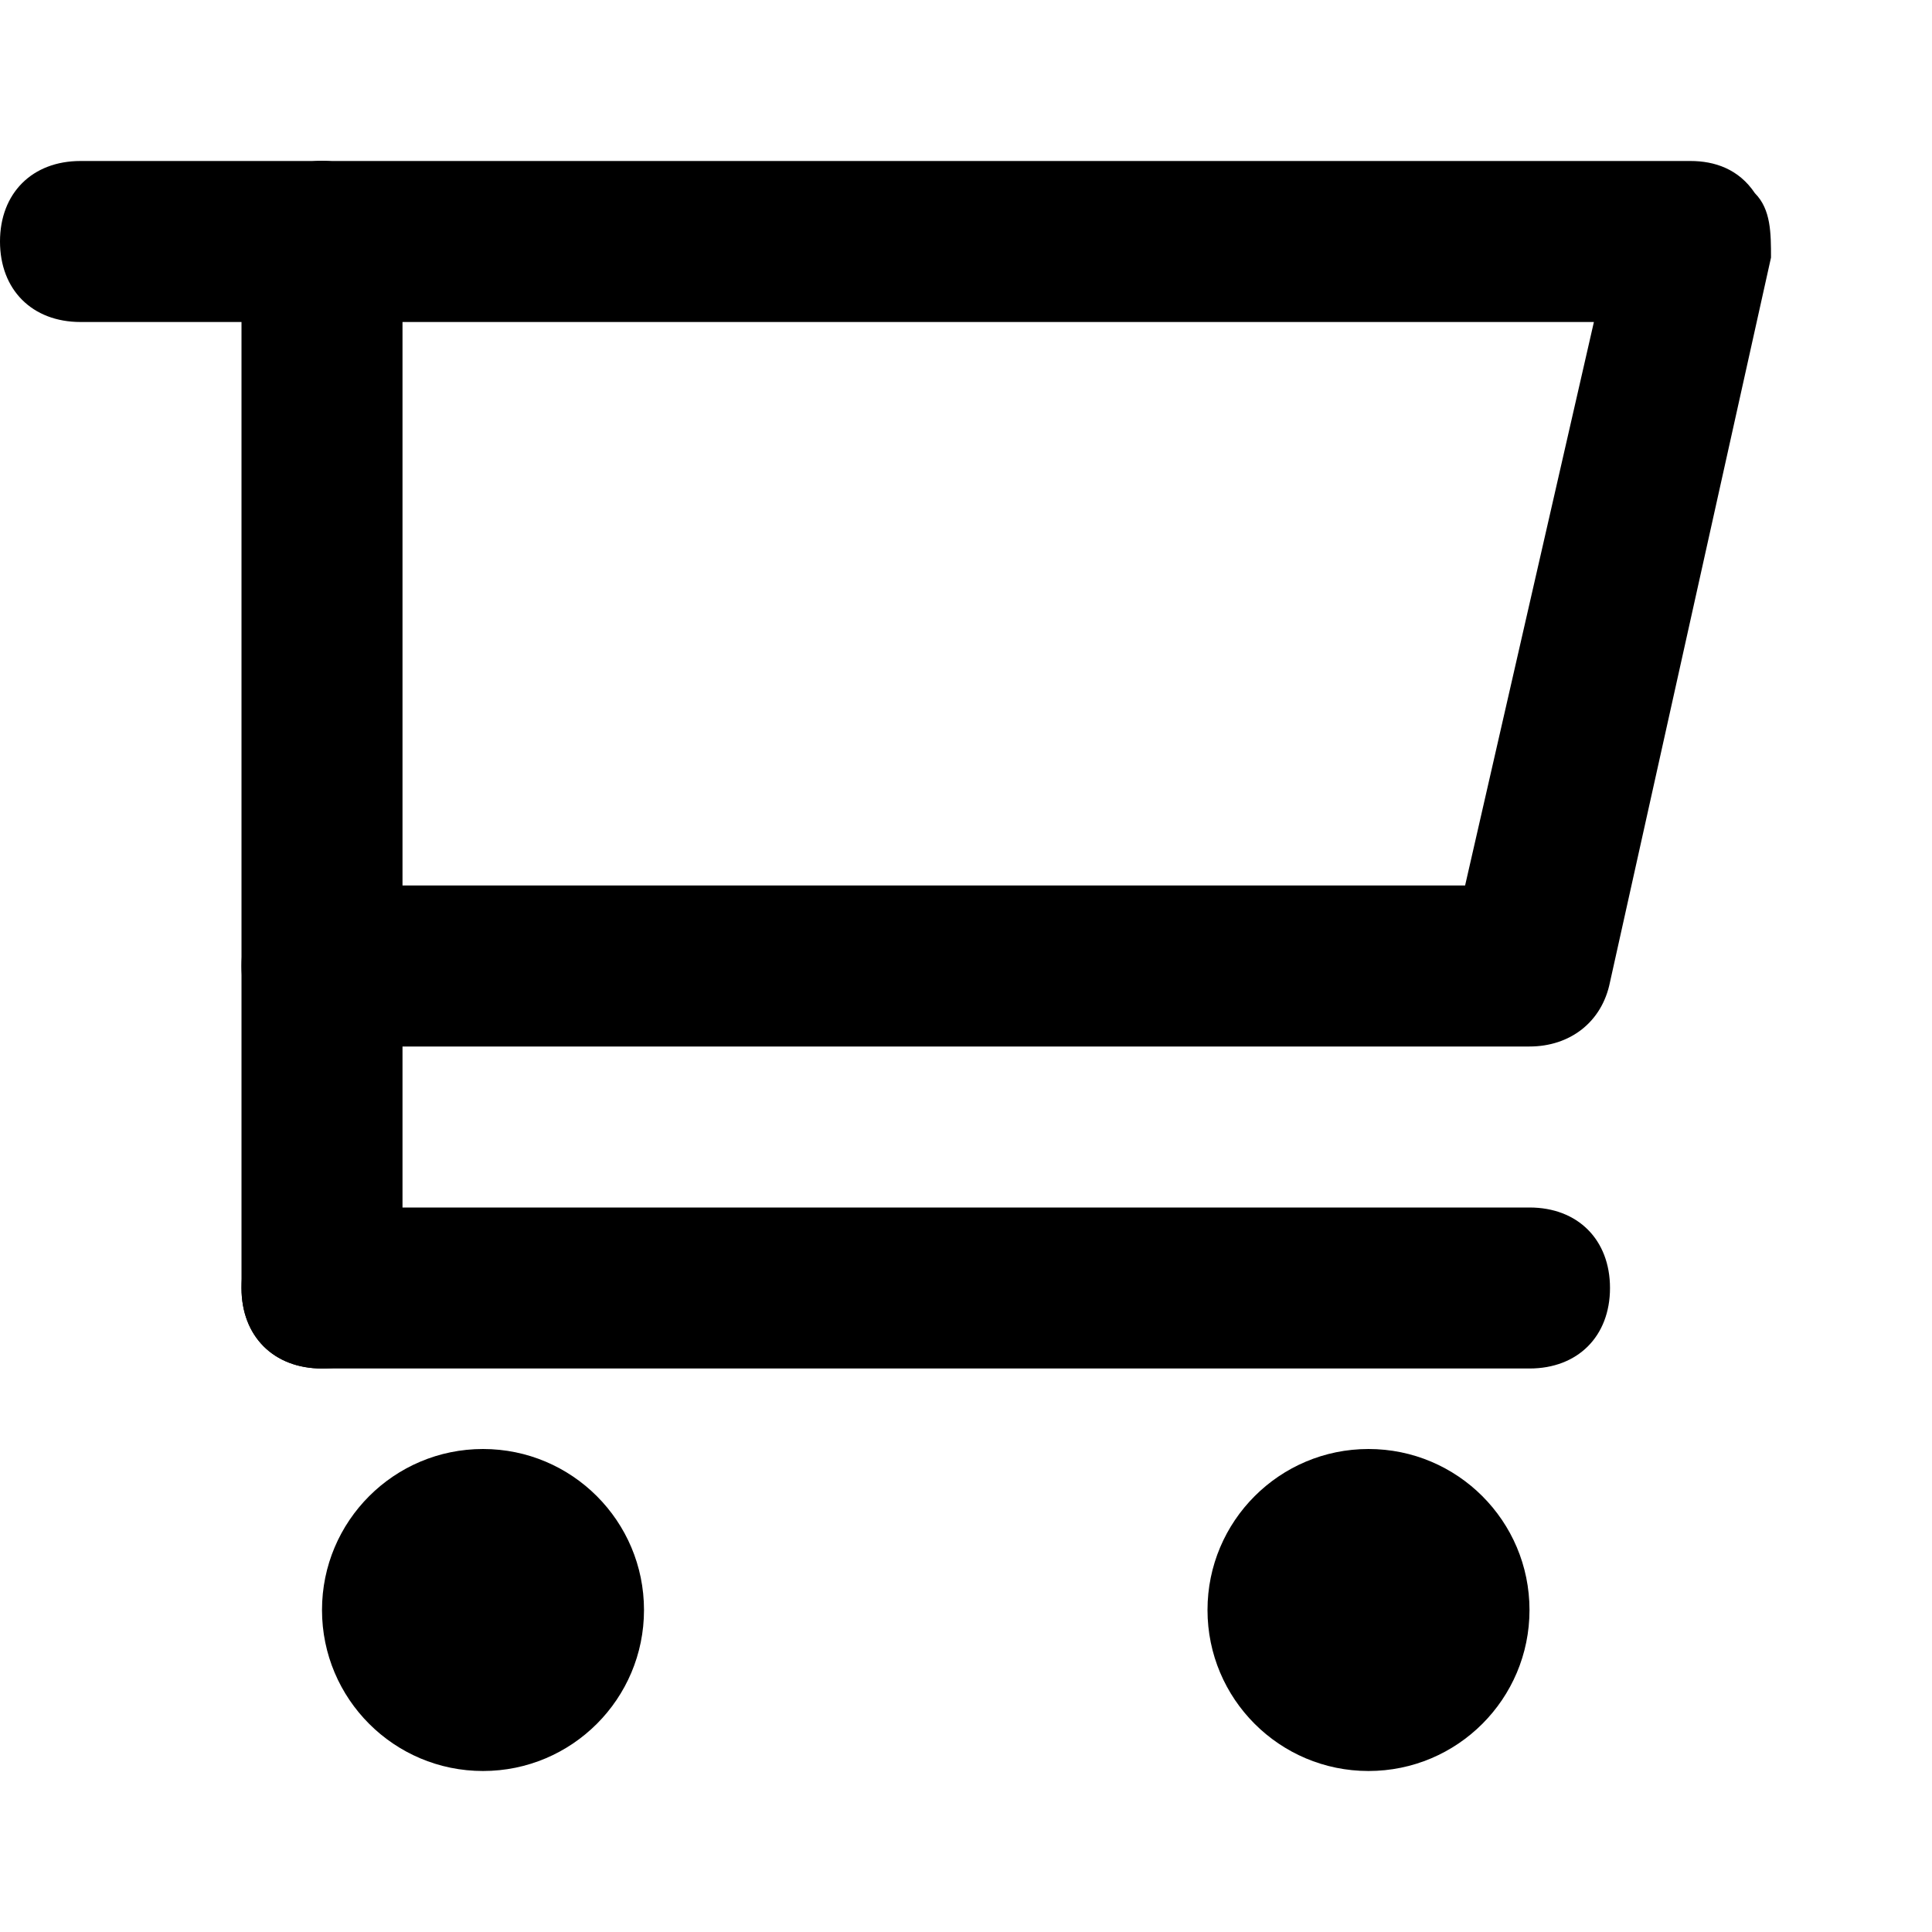
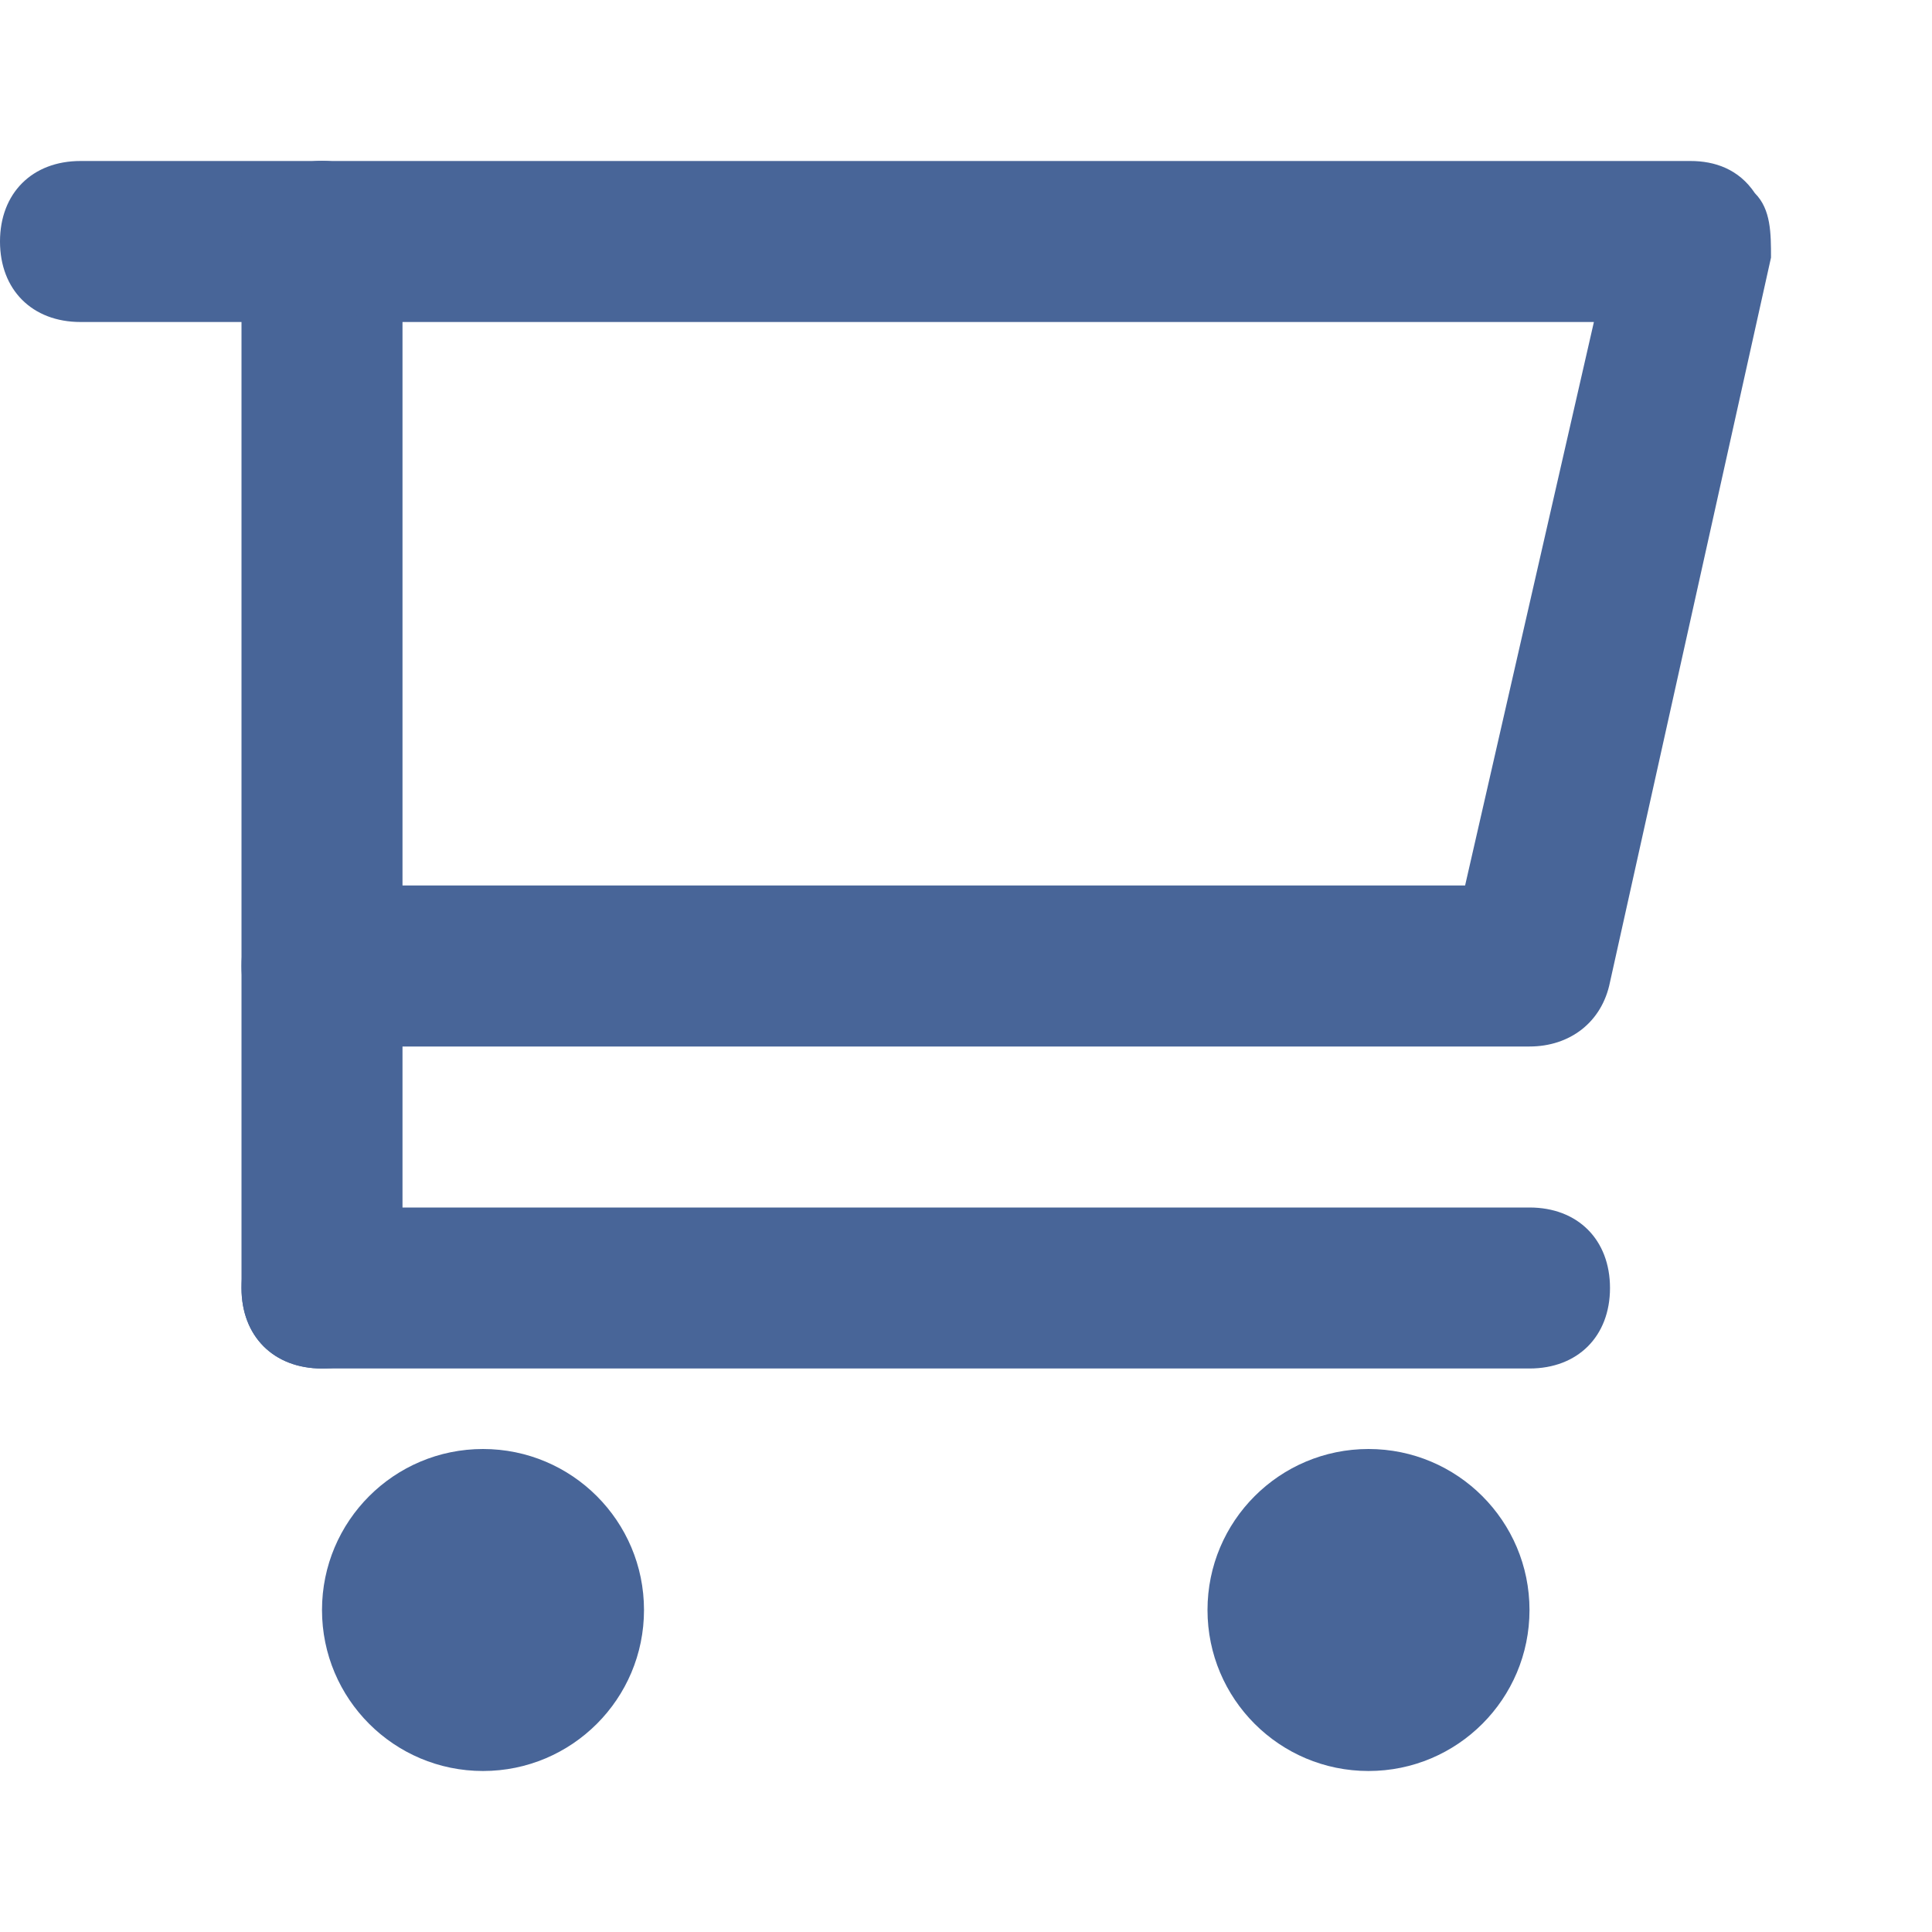
<svg xmlns="http://www.w3.org/2000/svg" version="1.1" id="Layer_1" x="0px" y="0px" width="24px" height="24px" viewBox="0 0 24 24" enable-background="new 0 0 24 24" xml:space="preserve">
  <g>
    <g>
      <g>
-         <path d="M19,13H4c-0.6,0-1-0.4-1-1V3c0-0.6,0.4-1,1-1h17c0.3,0,0.6,0.1,0.8,0.4C22,2.6,22,2.9,22,3.2l-2,9     C19.9,12.7,19.5,13,19,13z M5,11h13.2l1.6-7H5V11z" />
+         <path fill="#486598" d="M19,13H4c-0.6,0-1-0.4-1-1V3c0-0.6,0.4-1,1-1h17c0.3,0,0.6,0.1,0.8,0.4C22,2.6,22,2.9,22,3.2l-2,9     C19.9,12.7,19.5,13,19,13z M5,11h13.2l1.6-7H5V11z" />
      </g>
    </g>
    <g>
      <g>
-         <path d="M4,4H1C0.4,4,0,3.6,0,3s0.4-1,1-1h3c0.6,0,1,0.4,1,1S4.6,4,4,4z" />
+         <path fill="#486598" d="M4,4H1C0.4,4,0,3.6,0,3s0.4-1,1-1h3c0.6,0,1,0.4,1,1S4.6,4,4,4z" />
      </g>
    </g>
    <g>
      <g>
-         <path d="M4,4C3.7,4,3.5,3.9,3.3,3.7C3.1,3.5,3,3.3,3,3c0-0.3,0.1-0.5,0.3-0.7c0.4-0.4,1-0.4,1.4,0C4.9,2.5,5,2.7,5,3     S4.9,3.5,4.7,3.7C4.5,3.9,4.3,4,4,4z" />
+         <path fill="#486598" d="M4,4C3.7,4,3.5,3.9,3.3,3.7C3.1,3.5,3,3.3,3,3c0-0.3,0.1-0.5,0.3-0.7c0.4-0.4,1-0.4,1.4,0C4.9,2.5,5,2.7,5,3     S4.9,3.5,4.7,3.7C4.5,3.9,4.3,4,4,4z" />
      </g>
    </g>
    <g>
      <g>
-         <circle cx="6" cy="20" r="2" />
+         <circle fill="#486598" cx="6" cy="20" r="2" />
      </g>
    </g>
    <g>
      <g>
-         <circle cx="17" cy="20" r="2" />
+         <circle fill="#486598" cx="17" cy="20" r="2" />
      </g>
    </g>
    <g>
      <g>
-         <path d="M4,17c-0.6,0-1-0.4-1-1v-4c0-0.6,0.4-1,1-1s1,0.4,1,1v4C5,16.6,4.6,17,4,17z" />
+         <path fill="#486598" d="M4,17c-0.6,0-1-0.4-1-1v-4c0-0.6,0.4-1,1-1s1,0.4,1,1v4C5,16.6,4.6,17,4,17z" />
      </g>
    </g>
    <g>
      <g>
-         <path d="M19,17H4c-0.6,0-1-0.4-1-1s0.4-1,1-1h15c0.6,0,1,0.4,1,1S19.6,17,19,17z" />
+         <path fill="#486598" d="M19,17H4c-0.6,0-1-0.4-1-1s0.4-1,1-1h15c0.6,0,1,0.4,1,1S19.6,17,19,17z" />
      </g>
    </g>
  </g>
</svg>
